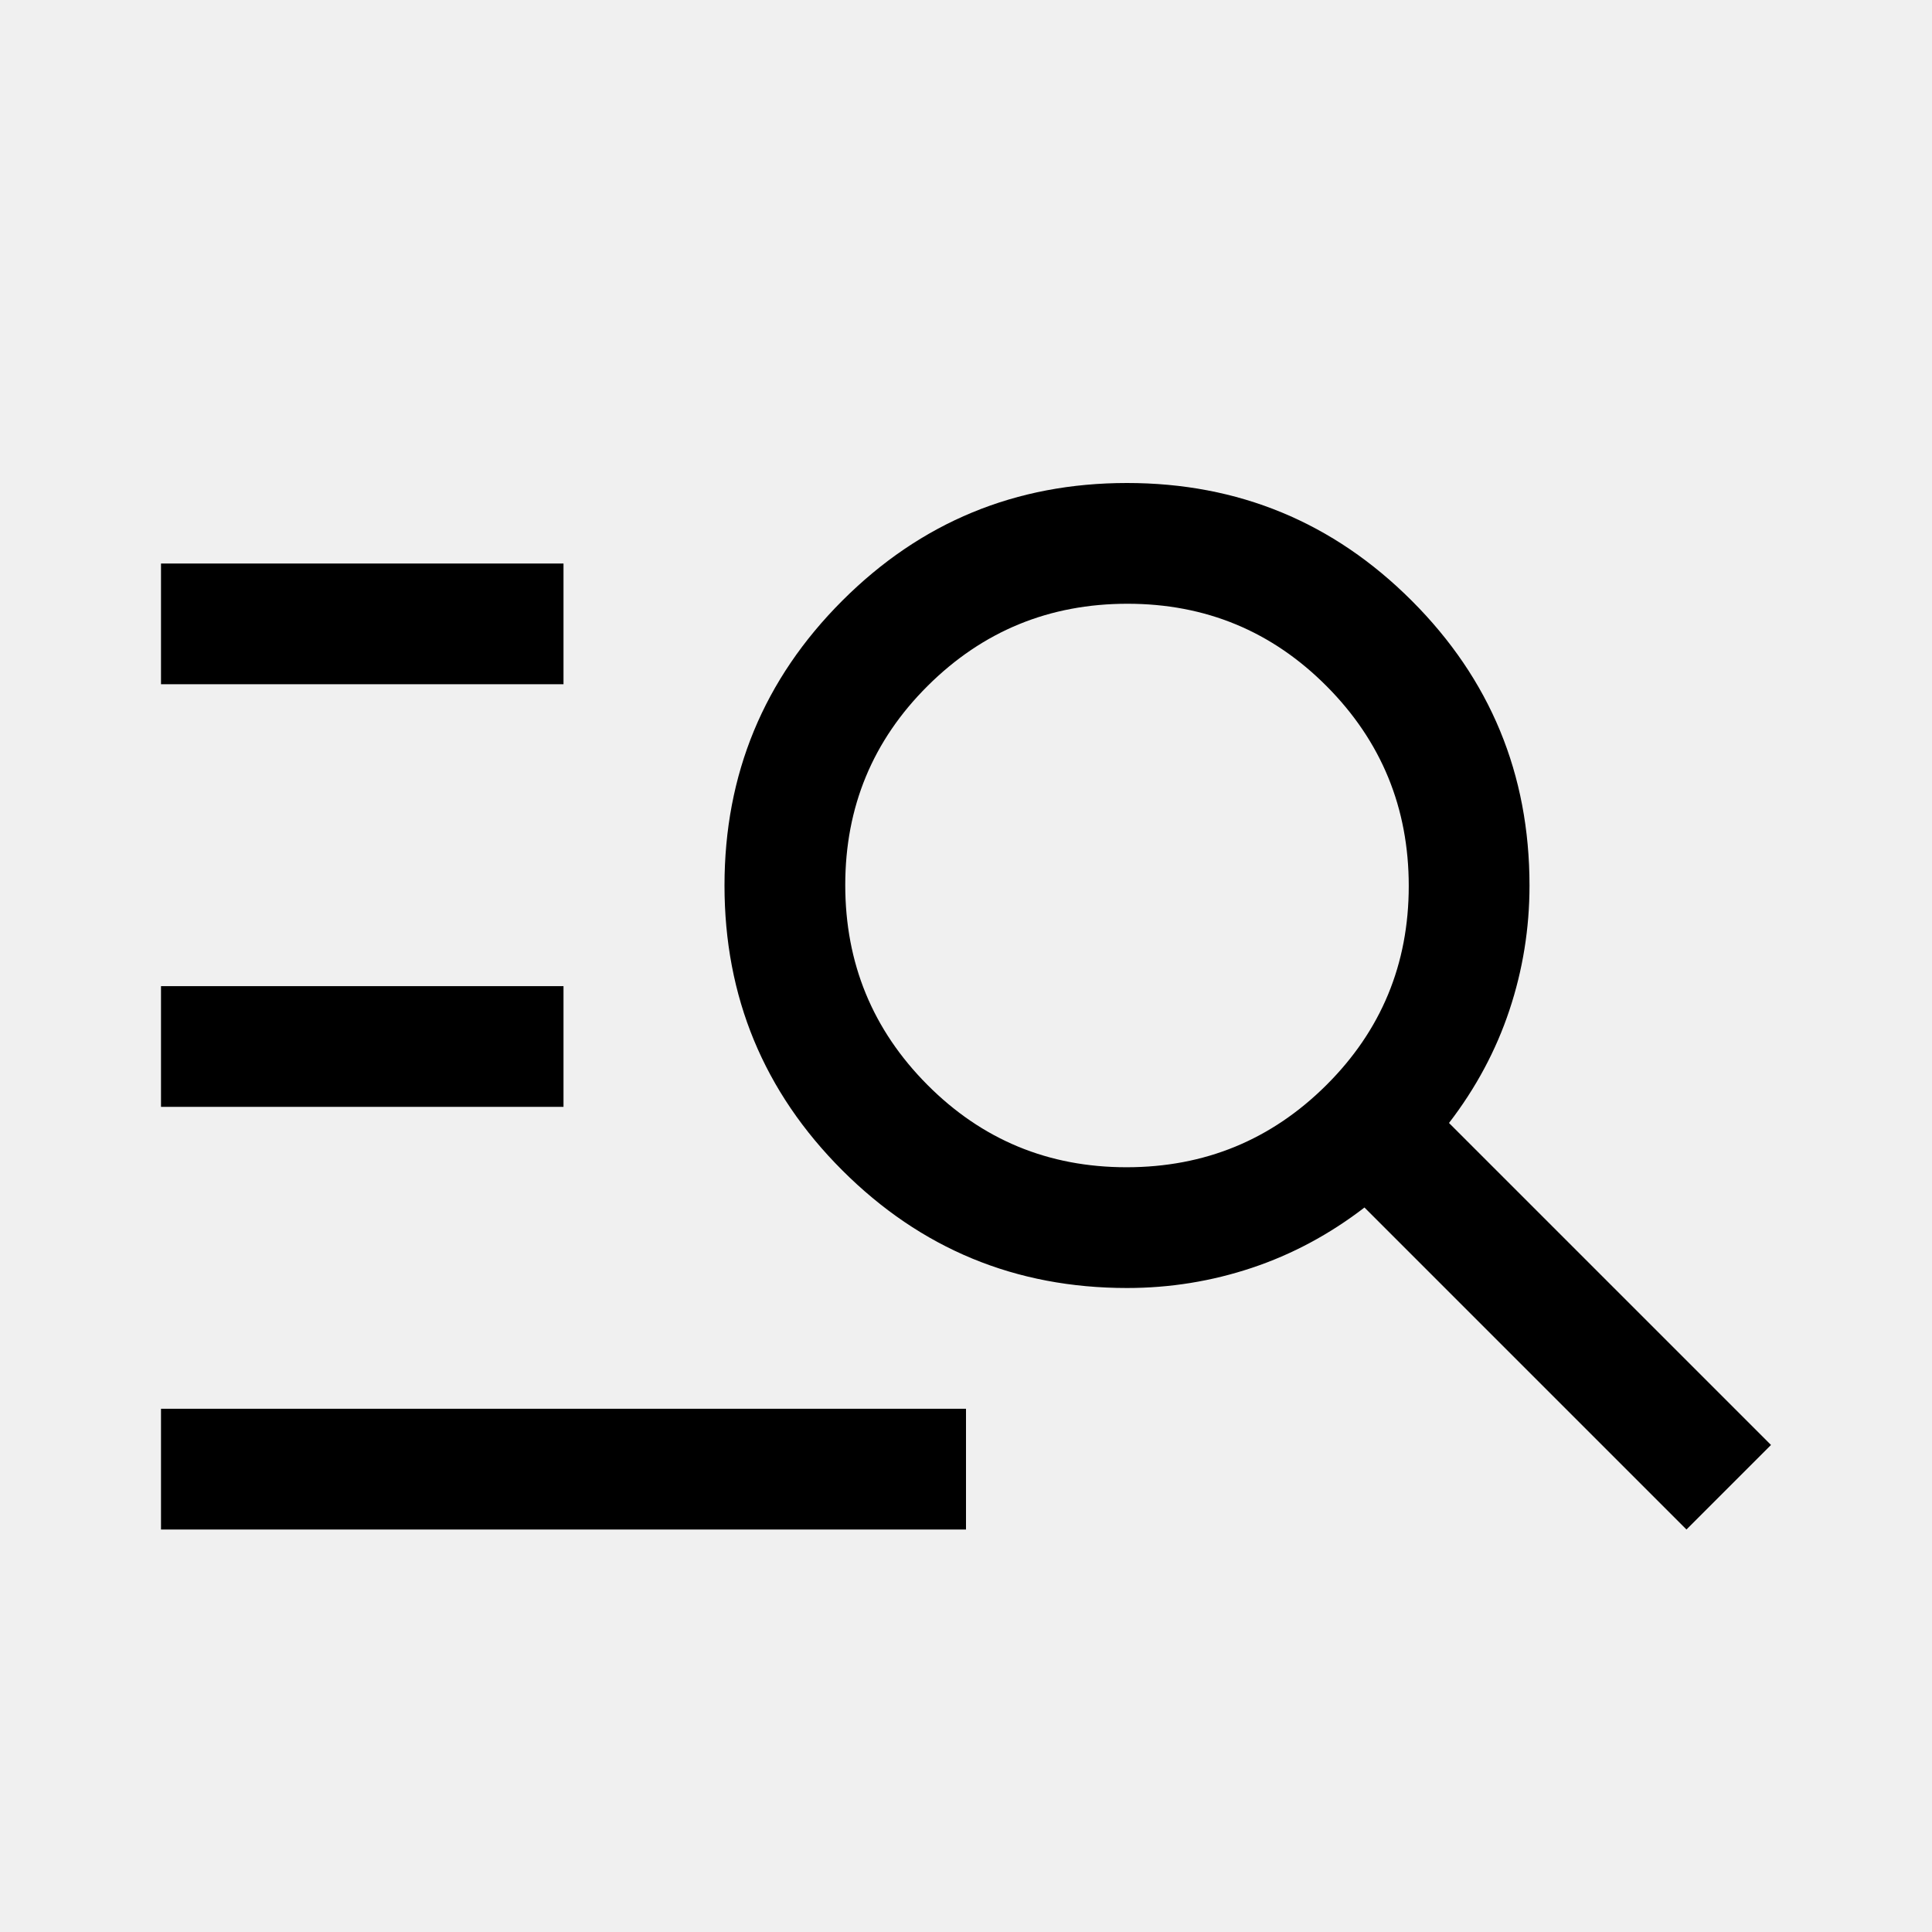
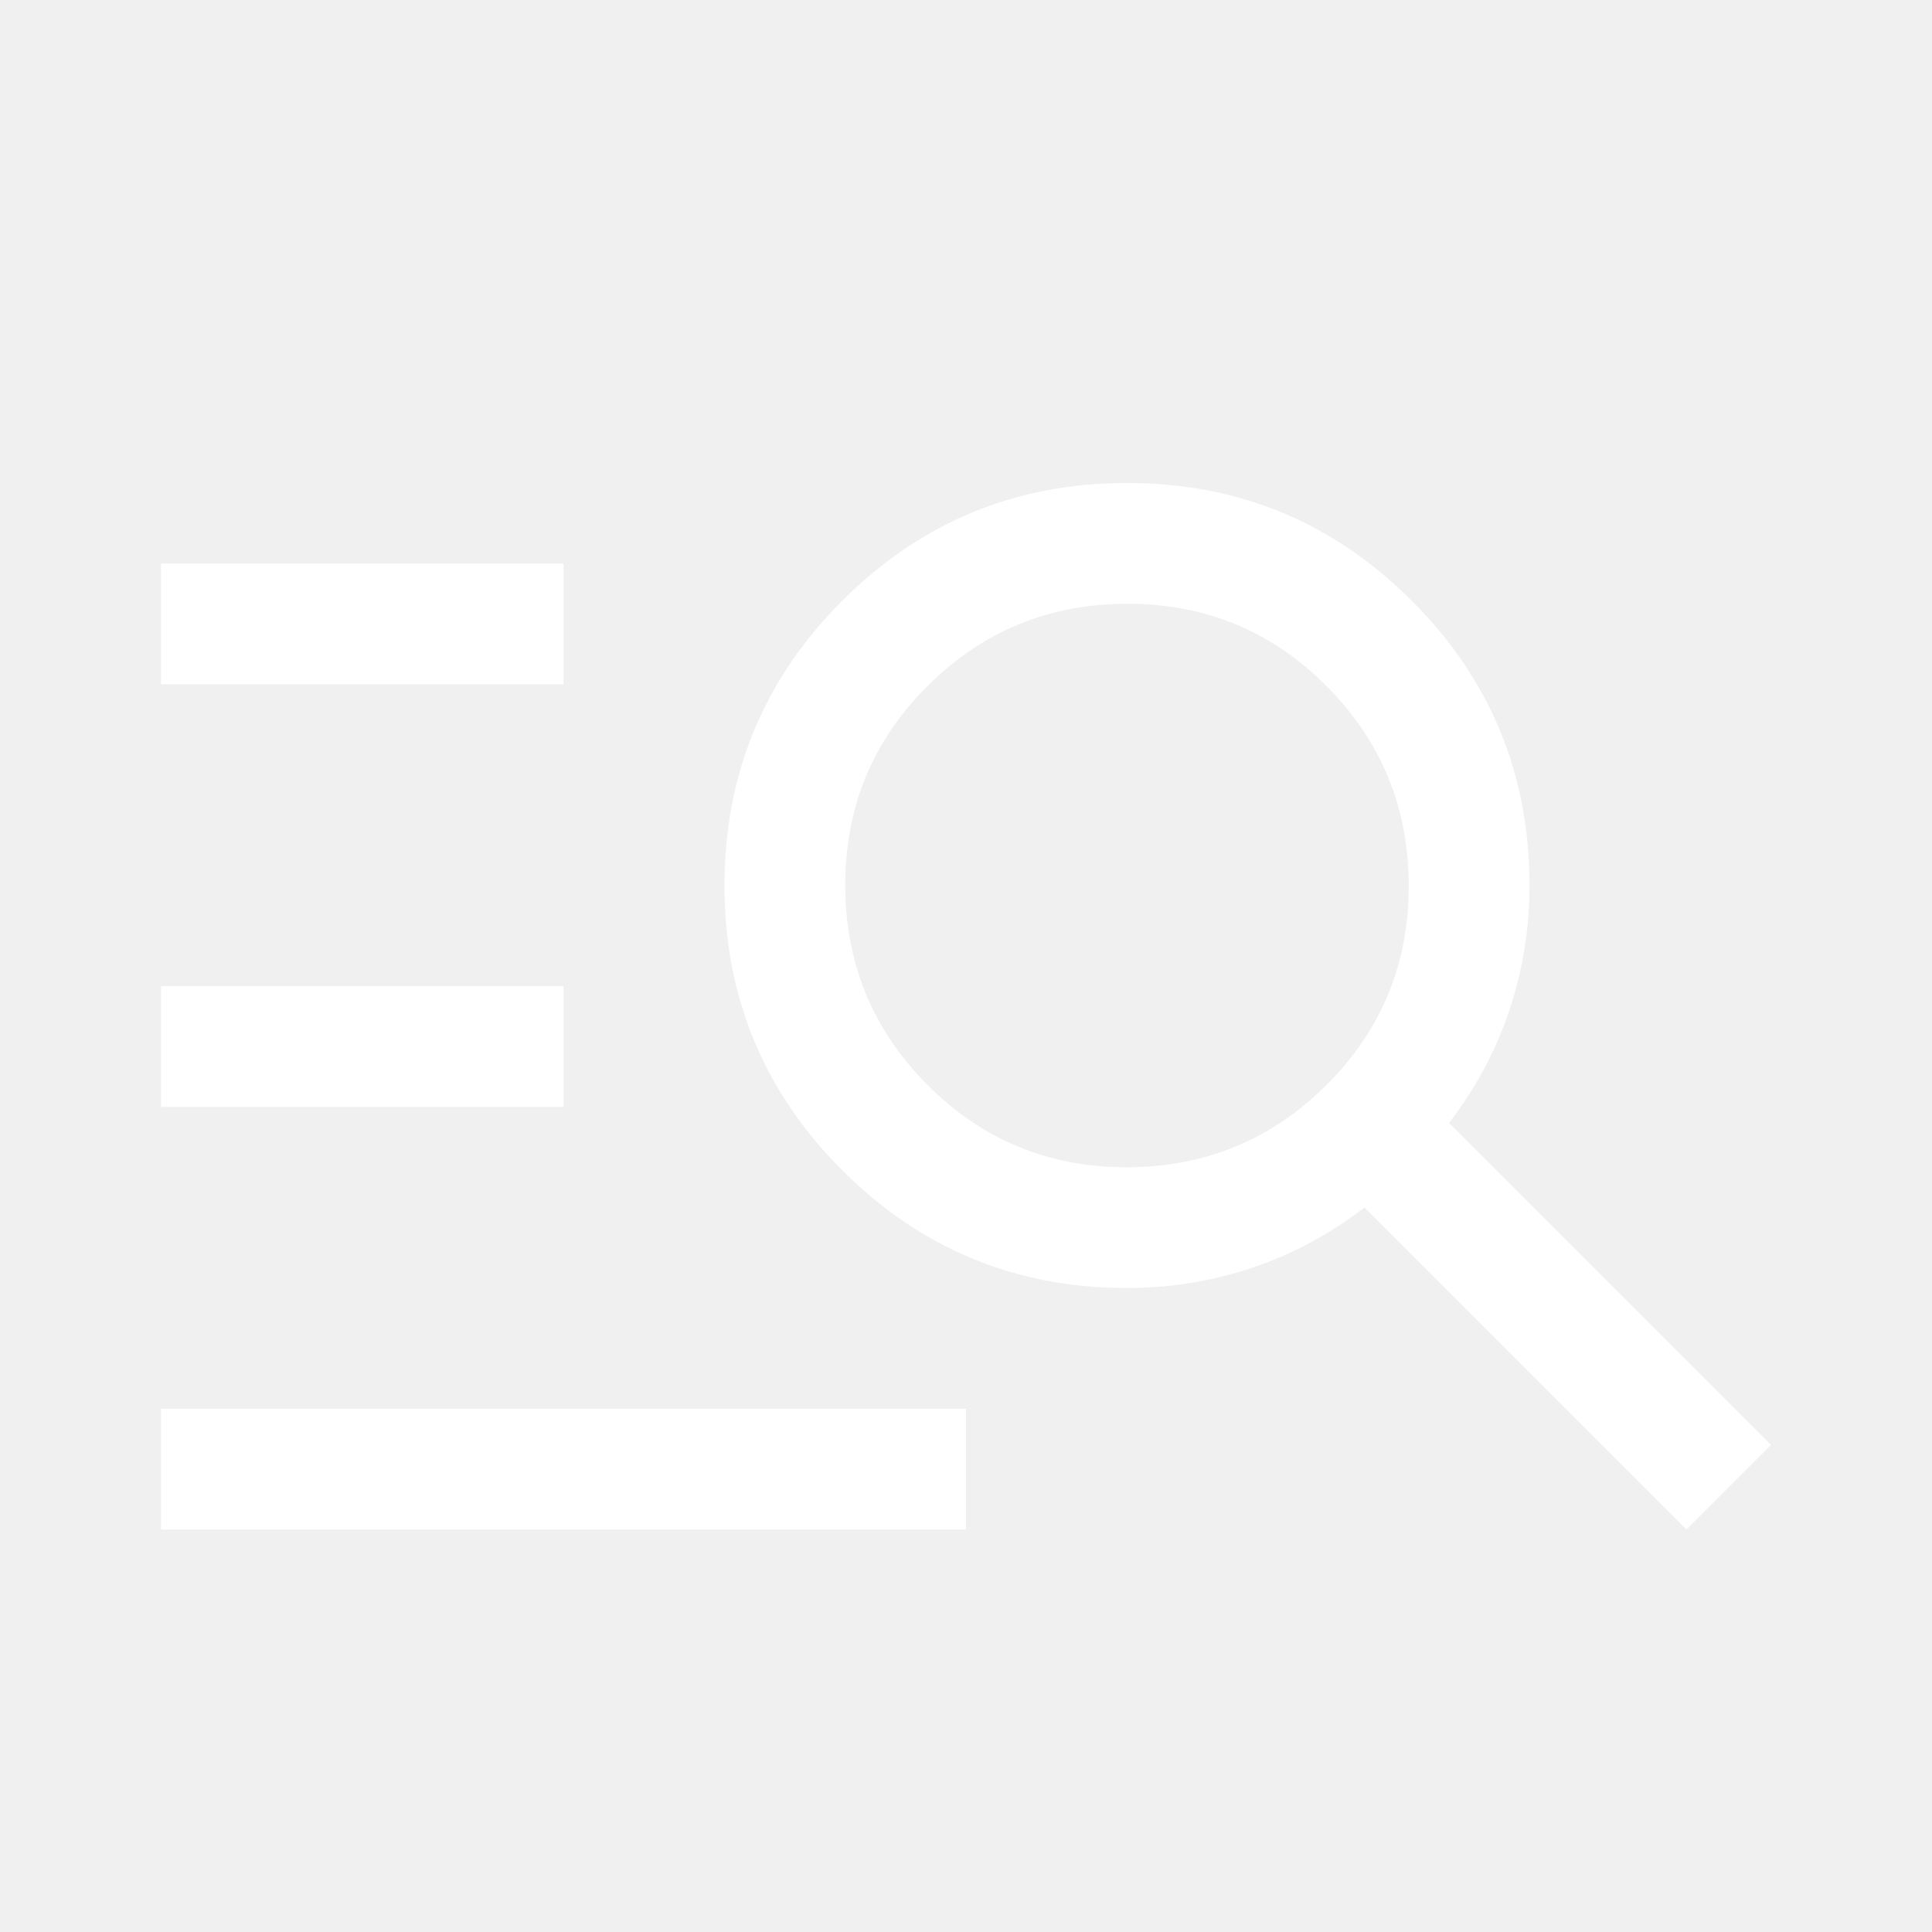
- <svg xmlns="http://www.w3.org/2000/svg" height="48" viewBox="0 -960 960 960" width="48" fill="currentColor">
+ <svg xmlns="http://www.w3.org/2000/svg" height="48" viewBox="0 -960 960 960" width="48" fill="#FFFFFF">
  <path d="M80-200v-60h400v60H80Zm0-210v-60h200v60H80Zm0-210v-60h200v60H80Zm758 420L678-360q-26 20-56 30t-62 10q-83 0-141.5-58.5T360-520q0-83 58.5-141.5T560-720q83 0 141.5 58.5T760-520q0 32-10 62t-30 56l160 160-42 42ZM559.765-380Q618-380 659-420.765q41-40.764 41-99Q700-578 659.235-619q-40.764-41-99-41Q502-660 461-619.235q-41 40.764-41 99Q420-462 460.765-421q40.764 41 99 41Z" />
</svg>
